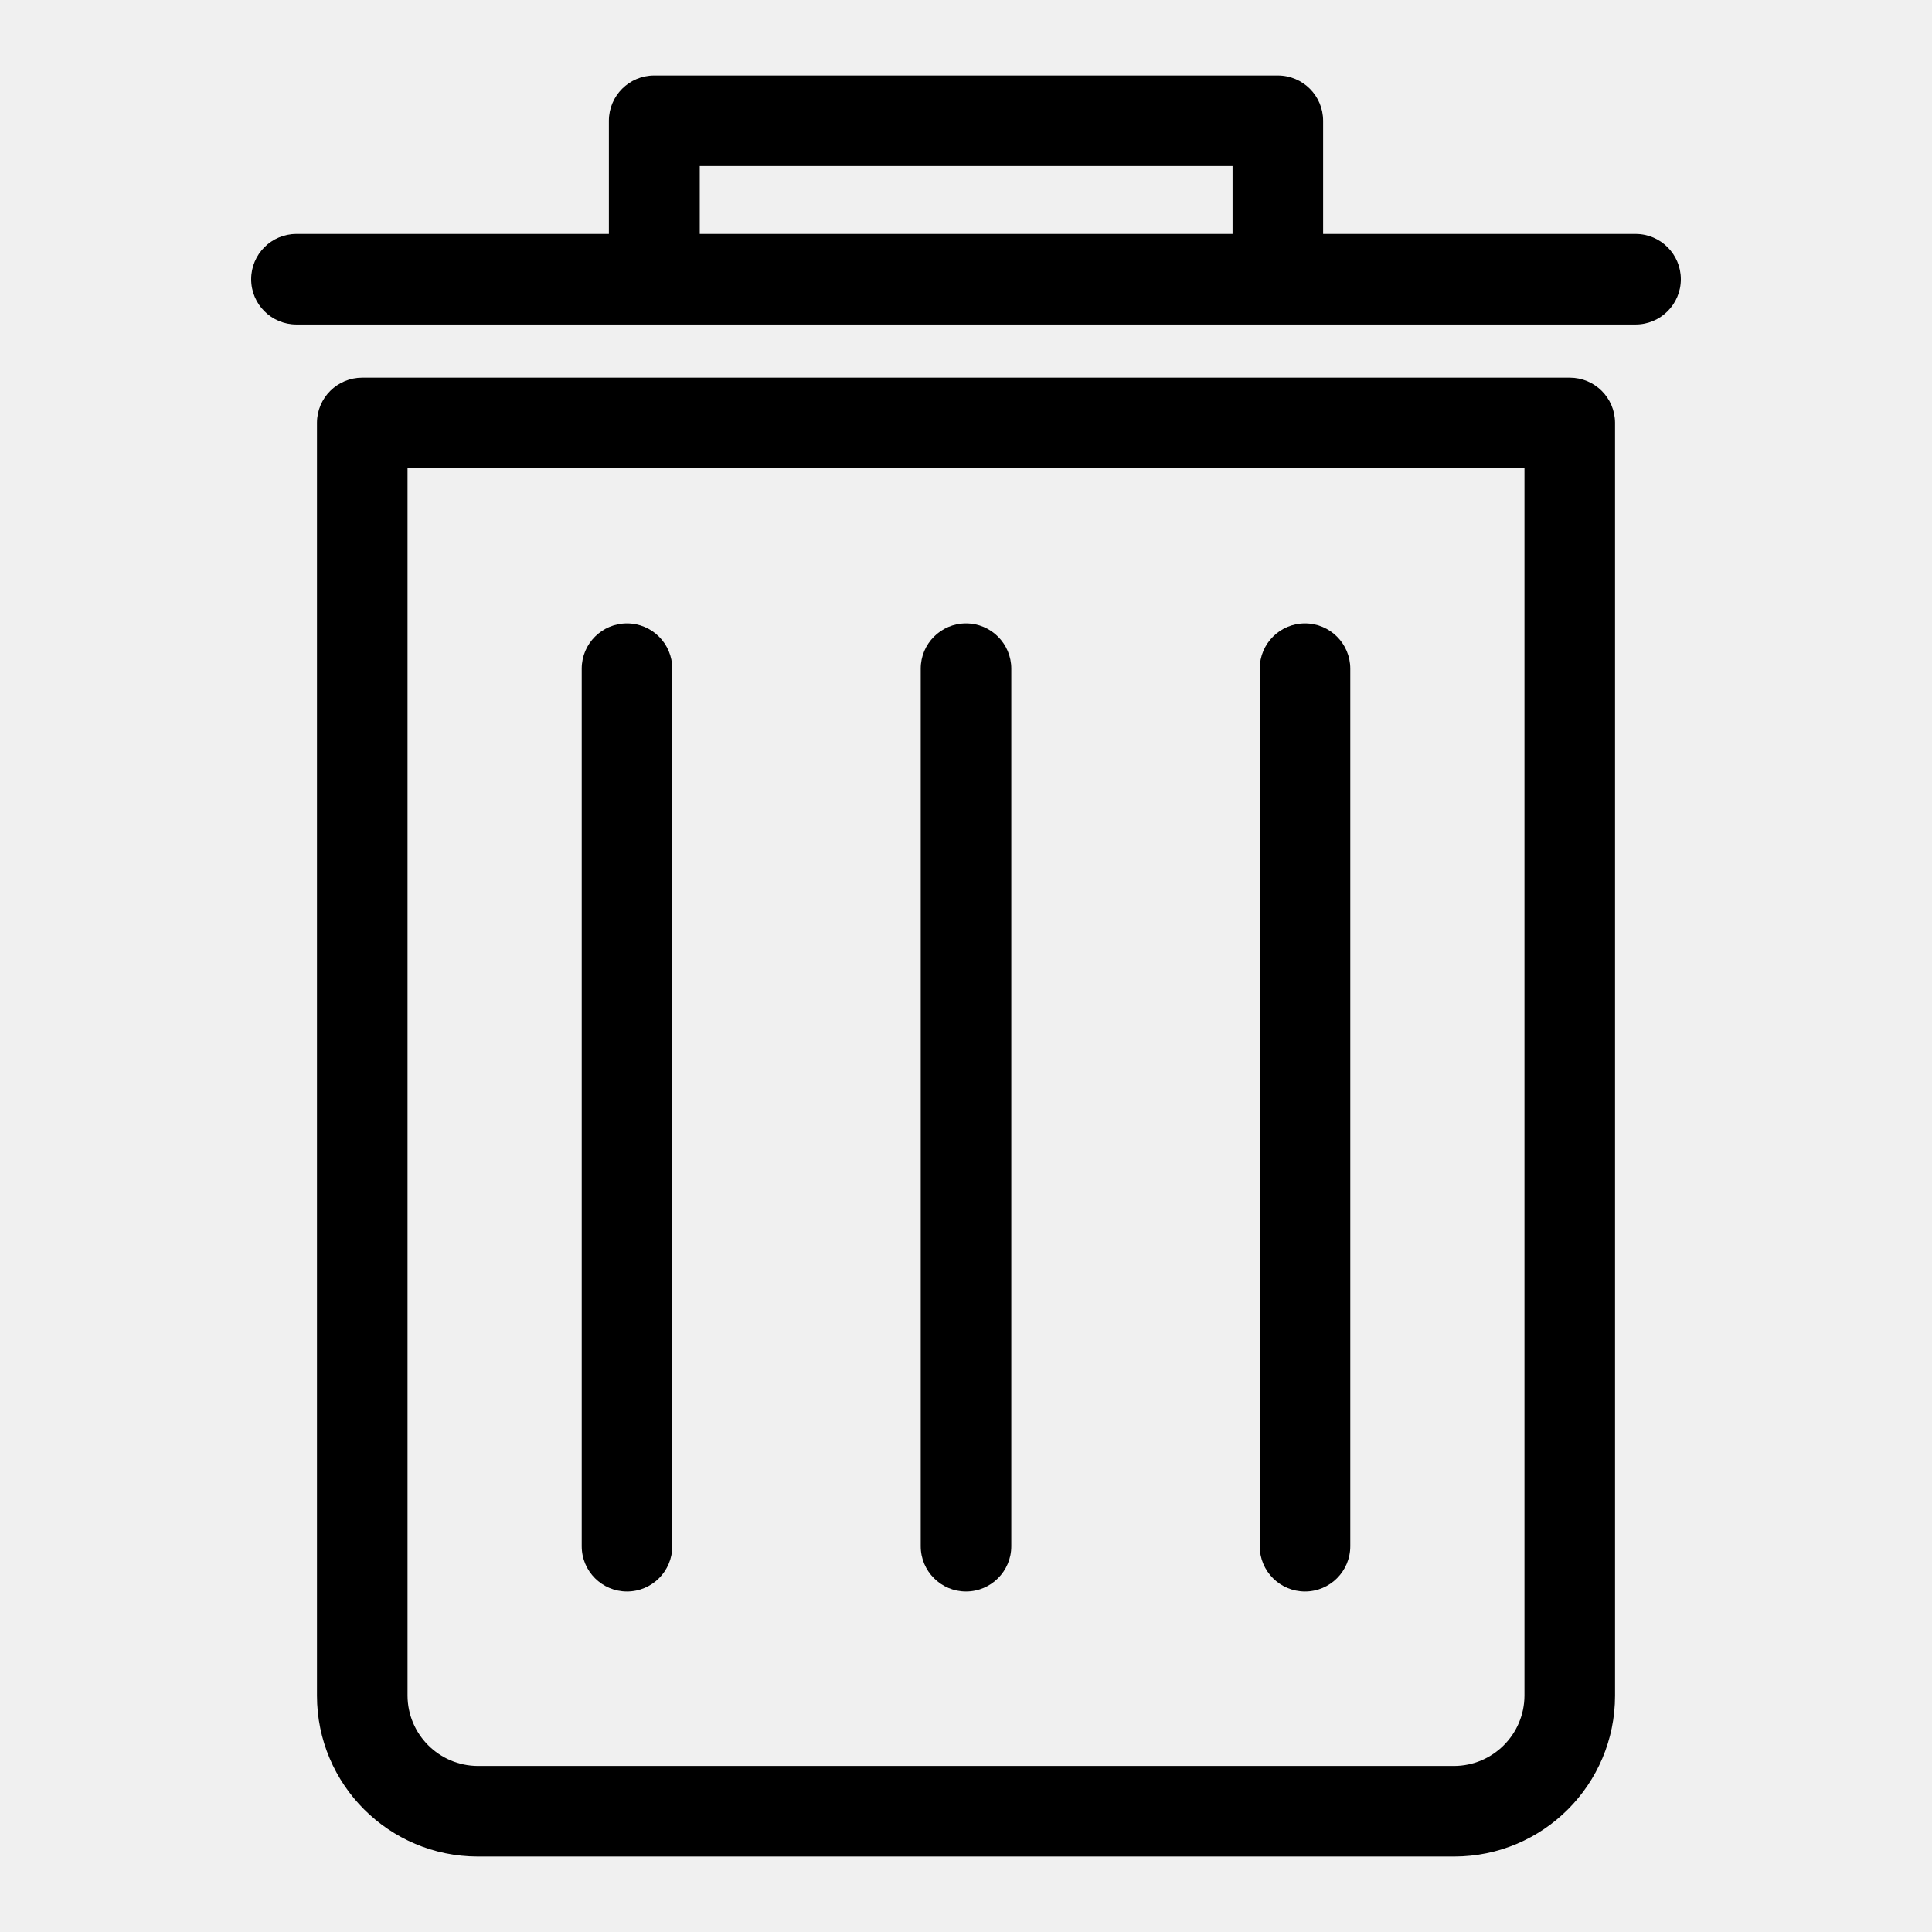
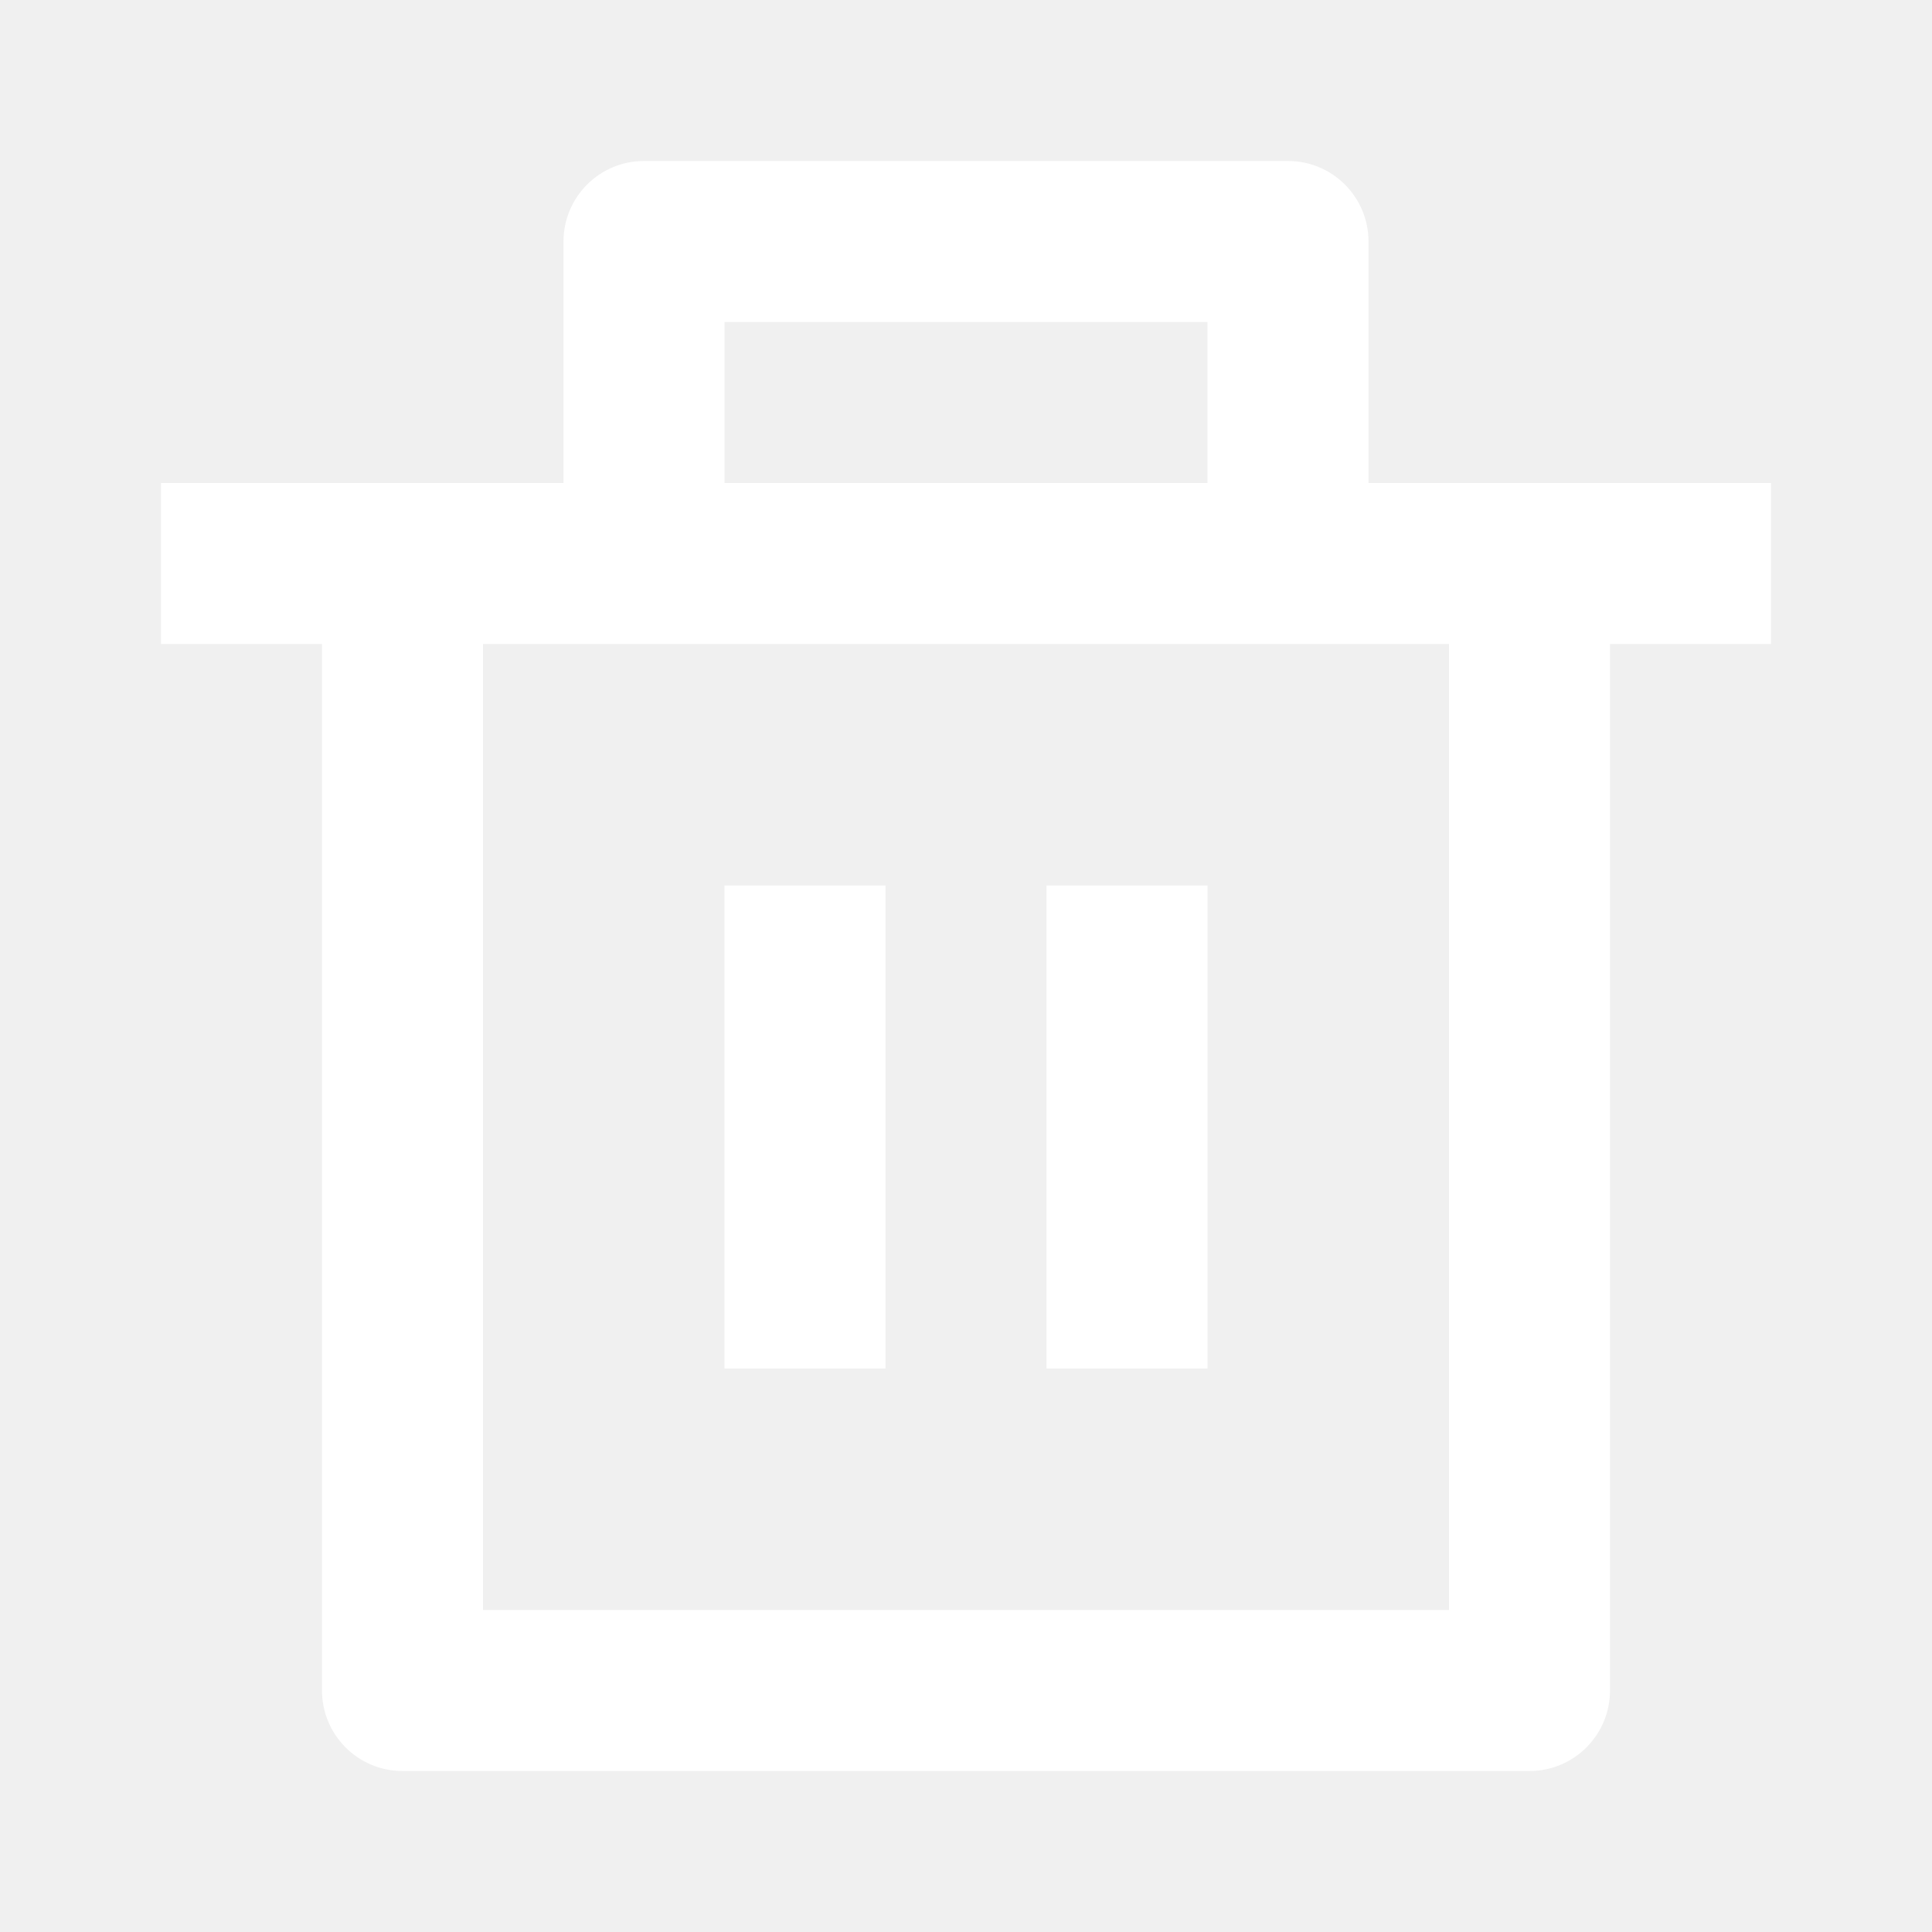
- <svg xmlns="http://www.w3.org/2000/svg" viewBox="0 0 64 64">
-   <g id="Layer_10" data-name="Layer 10">
-     <path d="M52,12.51H12A1.5,1.5,0,0,0,10.5,14V56.17a5.33,5.33,0,0,0,5.33,5.33H48.17a5.33,5.33,0,0,0,5.33-5.33V14A1.5,1.5,0,0,0,52,12.51ZM50.5,56.17a2.34,2.34,0,0,1-2.33,2.33H15.83a2.34,2.34,0,0,1-2.33-2.33V15.51h37Z" />
-     <path d="M54.18,7.75H43.83V4a1.5,1.5,0,0,0-1.5-1.5H21.67A1.5,1.5,0,0,0,20.17,4V7.75H9.82a1.5,1.5,0,0,0,0,3H54.18A1.5,1.5,0,0,0,54.18,7.75Zm-31,0V5.5H40.83V7.75Z" />
-     <path d="M20.77,52.72a1.5,1.5,0,0,0,1.5-1.5V22.15a1.5,1.5,0,0,0-3,0V51.22A1.5,1.5,0,0,0,20.77,52.72Z" />
-     <path d="M32,52.72a1.5,1.5,0,0,0,1.5-1.5V22.15a1.5,1.5,0,0,0-3,0V51.22A1.5,1.5,0,0,0,32,52.72Z" />
-     <path d="M43.23,52.72a1.5,1.5,0,0,0,1.5-1.5V22.15a1.5,1.5,0,0,0-3,0V51.22A1.5,1.5,0,0,0,43.23,52.72Z" />
-   </g>
+ <svg xmlns="http://www.w3.org/2000/svg" viewBox="0 0 24 24" width="24" height="24">
+   <path fill="none" d="M0 0h24v24H0z" />
+   <path d="M17 6h5v2h-2v13a1 1 0 0 1-1 1H5a1 1 0 0 1-1-1V8H2V6h5V3a1 1 0 0 1 1-1h8a1 1 0 0 1 1 1v3zm1 2H6v12h12V8zm-9 3h2v6H9v-6zm4 0h2v6h-2v-6zM9 4v2h6V4H9z" fill="#FFF" />
</svg>
